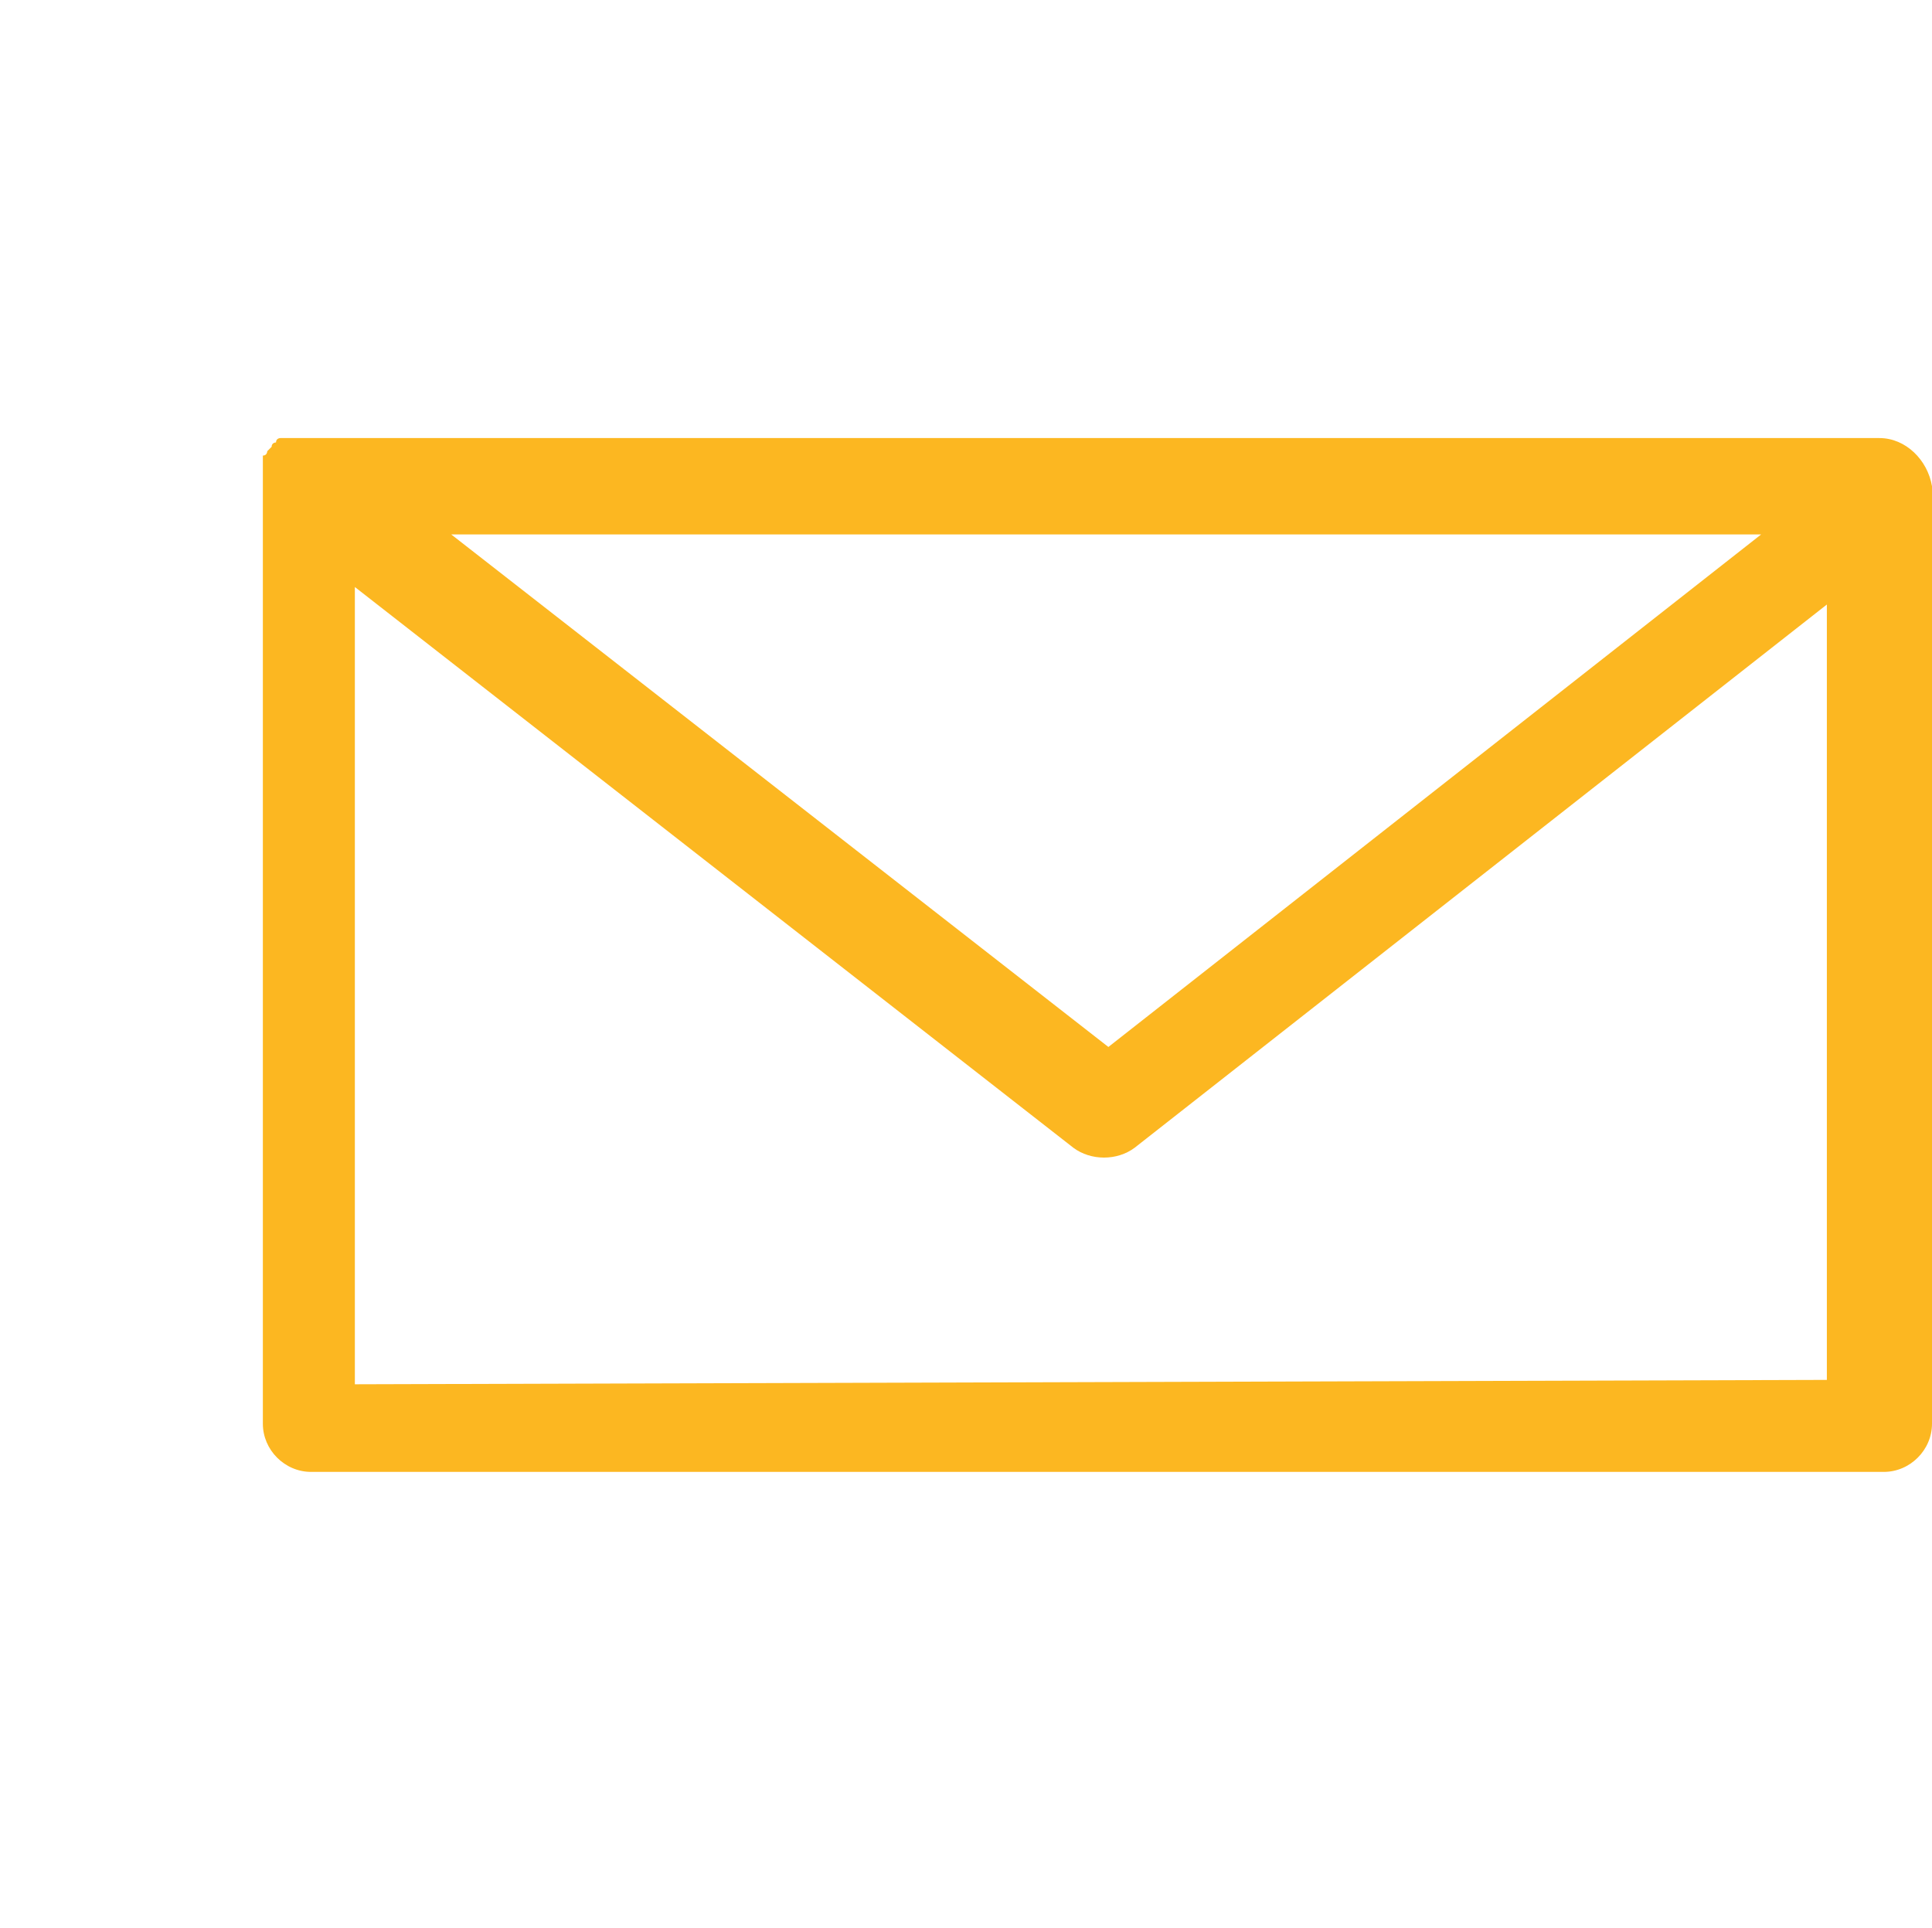
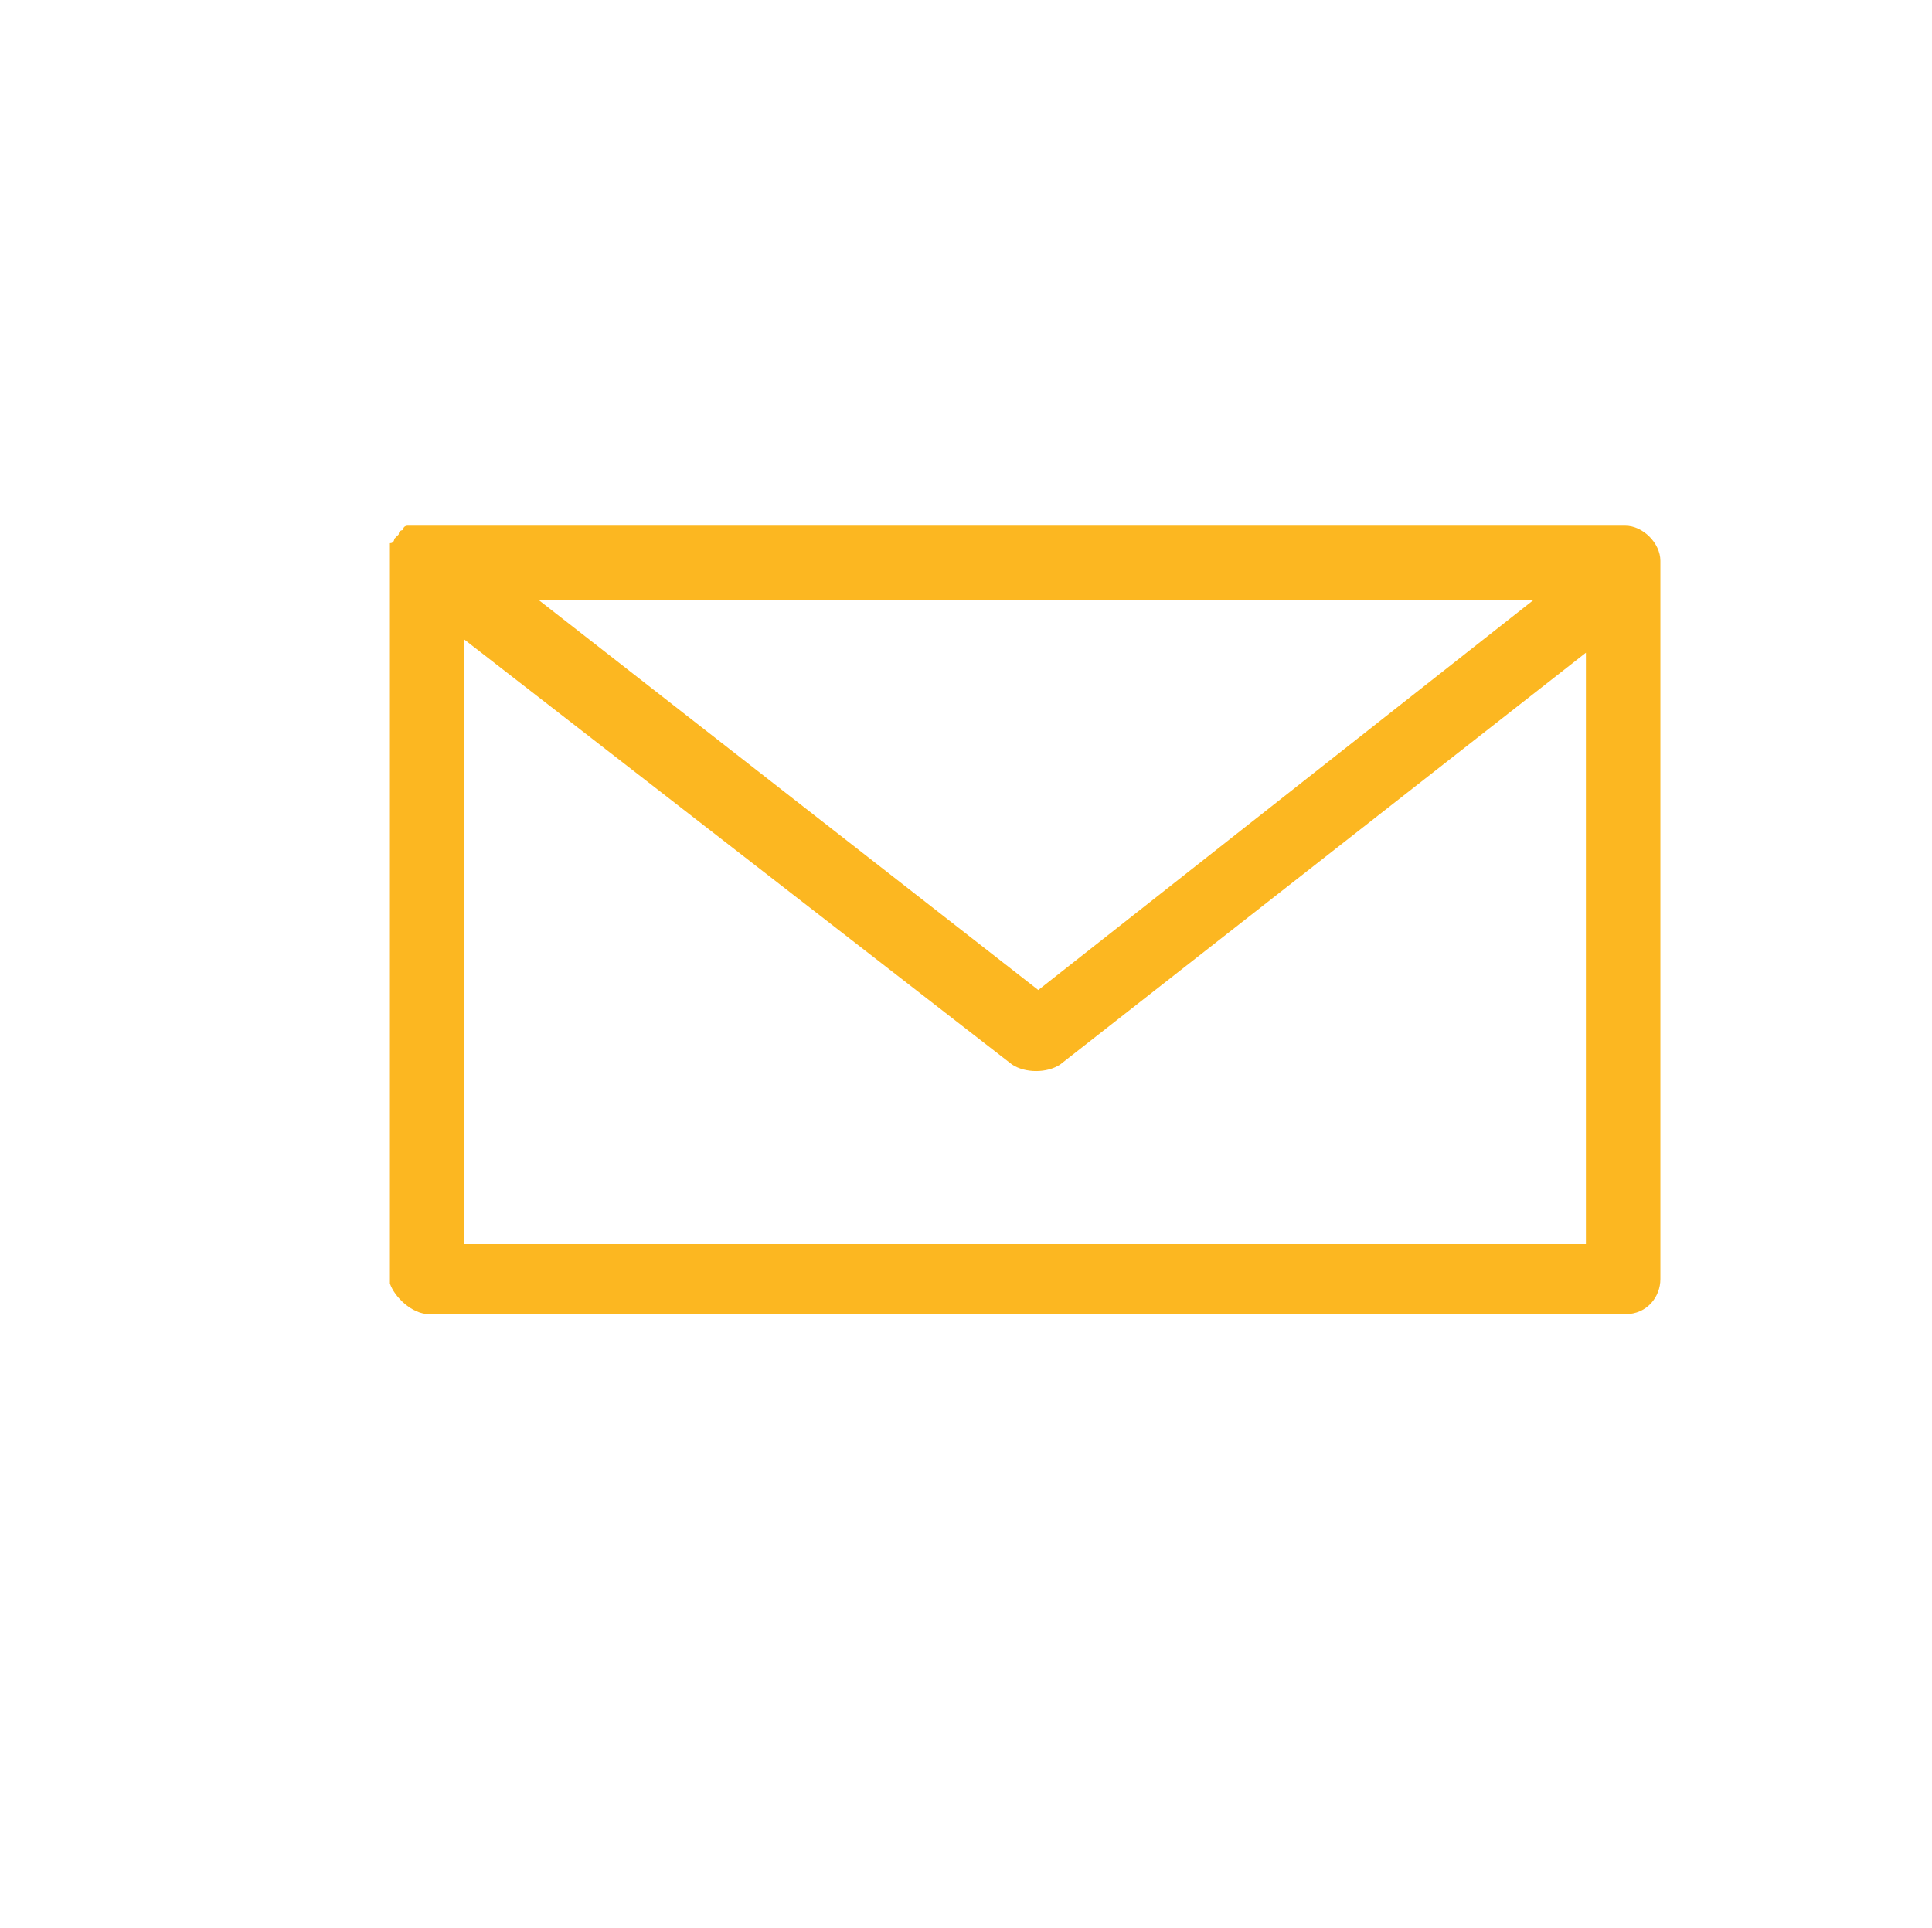
<svg xmlns="http://www.w3.org/2000/svg" version="1.1" id="Layer_1" x="0px" y="0px" viewBox="0 0 44.1 44" style="enable-background:new 0 0 44.1 44;" xml:space="preserve">
  <style type="text/css">
	.st0{fill:#FCB721;}
</style>
-   <path class="st0" d="M42.9,10H7c0,0,0,0-0.1,0H6.8H6.7H6.6H6.5H6.4c0,0-0.1,0-0.1,0.1c0,0-0.1,0-0.1,0.1l-0.1,0.1l0,0l0,0  c0,0,0,0.1-0.1,0.1v0.1v0.1v0.1v0.1v0.1l0,0v21.6c0,0.6,0.5,1.1,1.1,1.1H43c0.6,0,1.1-0.5,1.1-1.1V11.1C44,10.5,43.5,10,42.9,10   M40.2,12.2L25.3,23.9l-15-11.7H40.2z M8.1,31.6V13.4l16.4,12.8c0.4,0.3,1,0.3,1.4,0l15.8-12.4v17.7L8.1,31.6L8.1,31.6z" />
+   <path class="st0" d="M37.1,12H9.8c0,0,0,0-0.1,0H9.6H9.5H9.5H9.4H9.3c0,0-0.1,0-0.1,0.1c0,0-0.1,0-0.1,0.1l-0.1,0.1l0,0l0,0  c0,0,0,0.1-0.1,0.1v0.1v0.1v0.1v0.1v0.1l0,0v16.4C9,29.6,9.4,30,9.8,30h27.3c0.5,0,0.8-0.4,0.8-0.8V12.8C37.9,12.4,37.5,12,37.1,12   M35,13.7l-11.3,8.9l-11.4-8.9H35z M10.6,28.4V14.6l12.5,9.7c0.3,0.2,0.8,0.2,1.1,0l12-9.4v13.5L10.6,28.4L10.6,28.4z" />
</svg>
